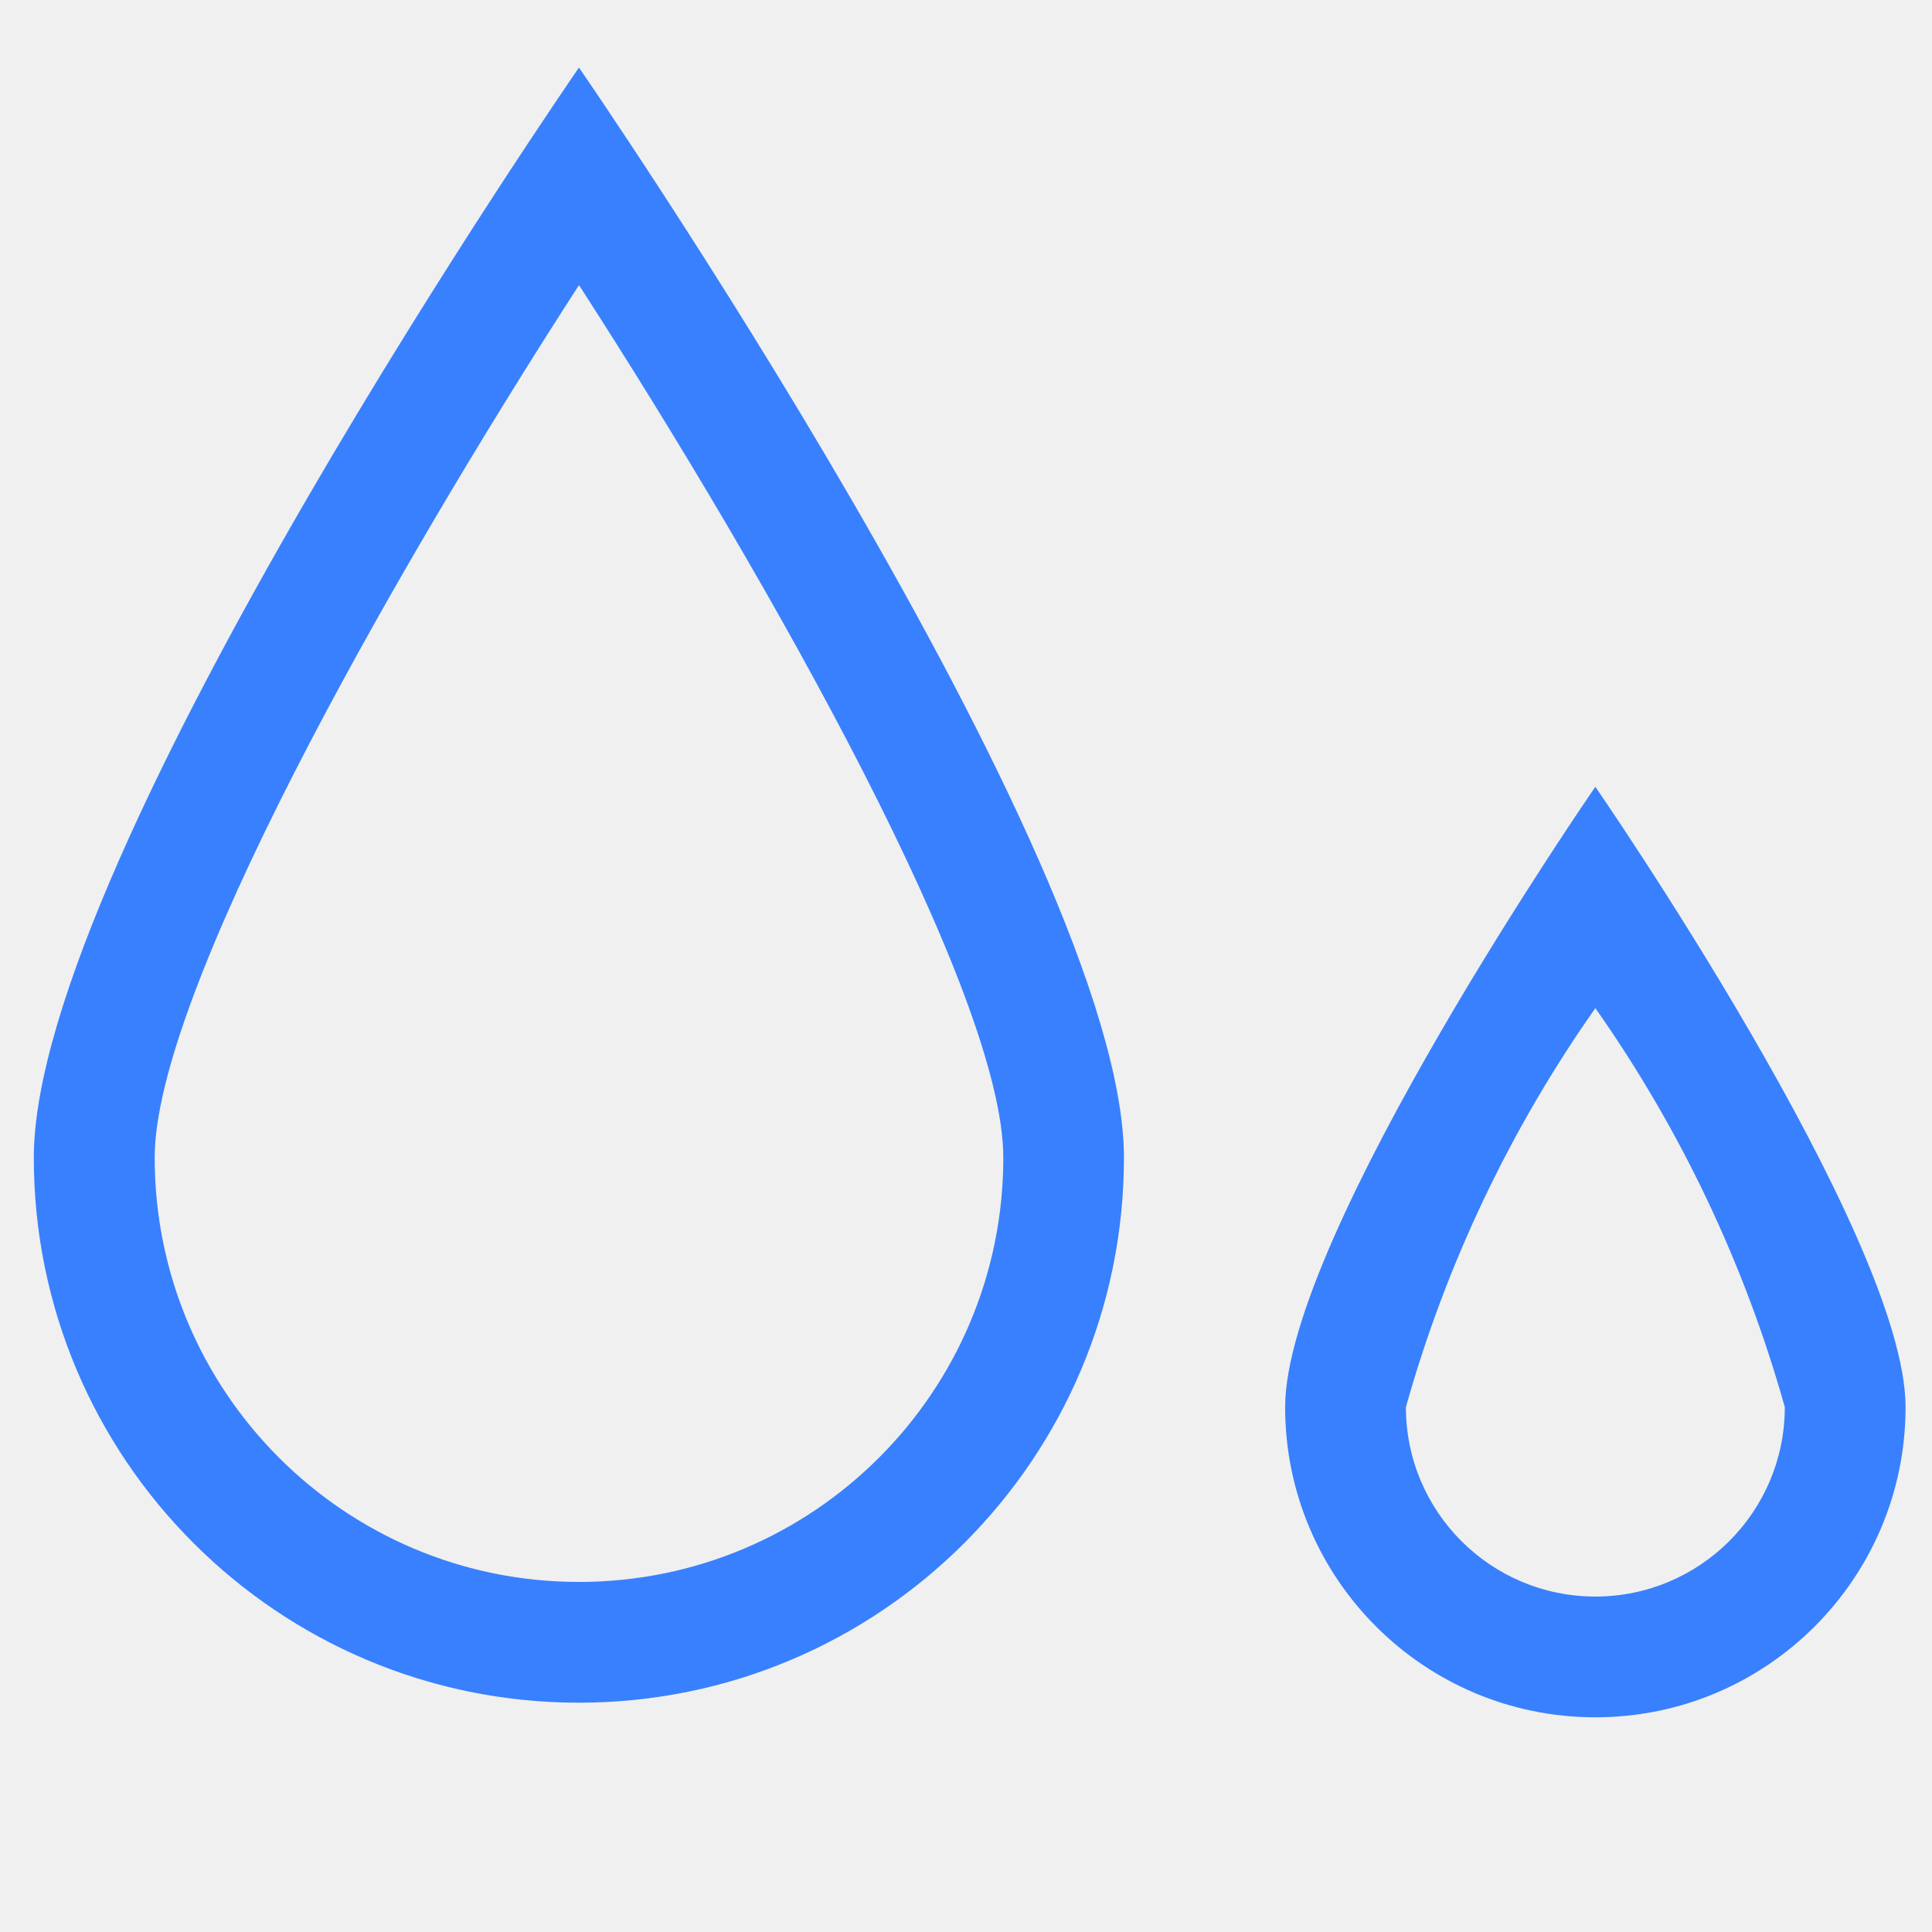
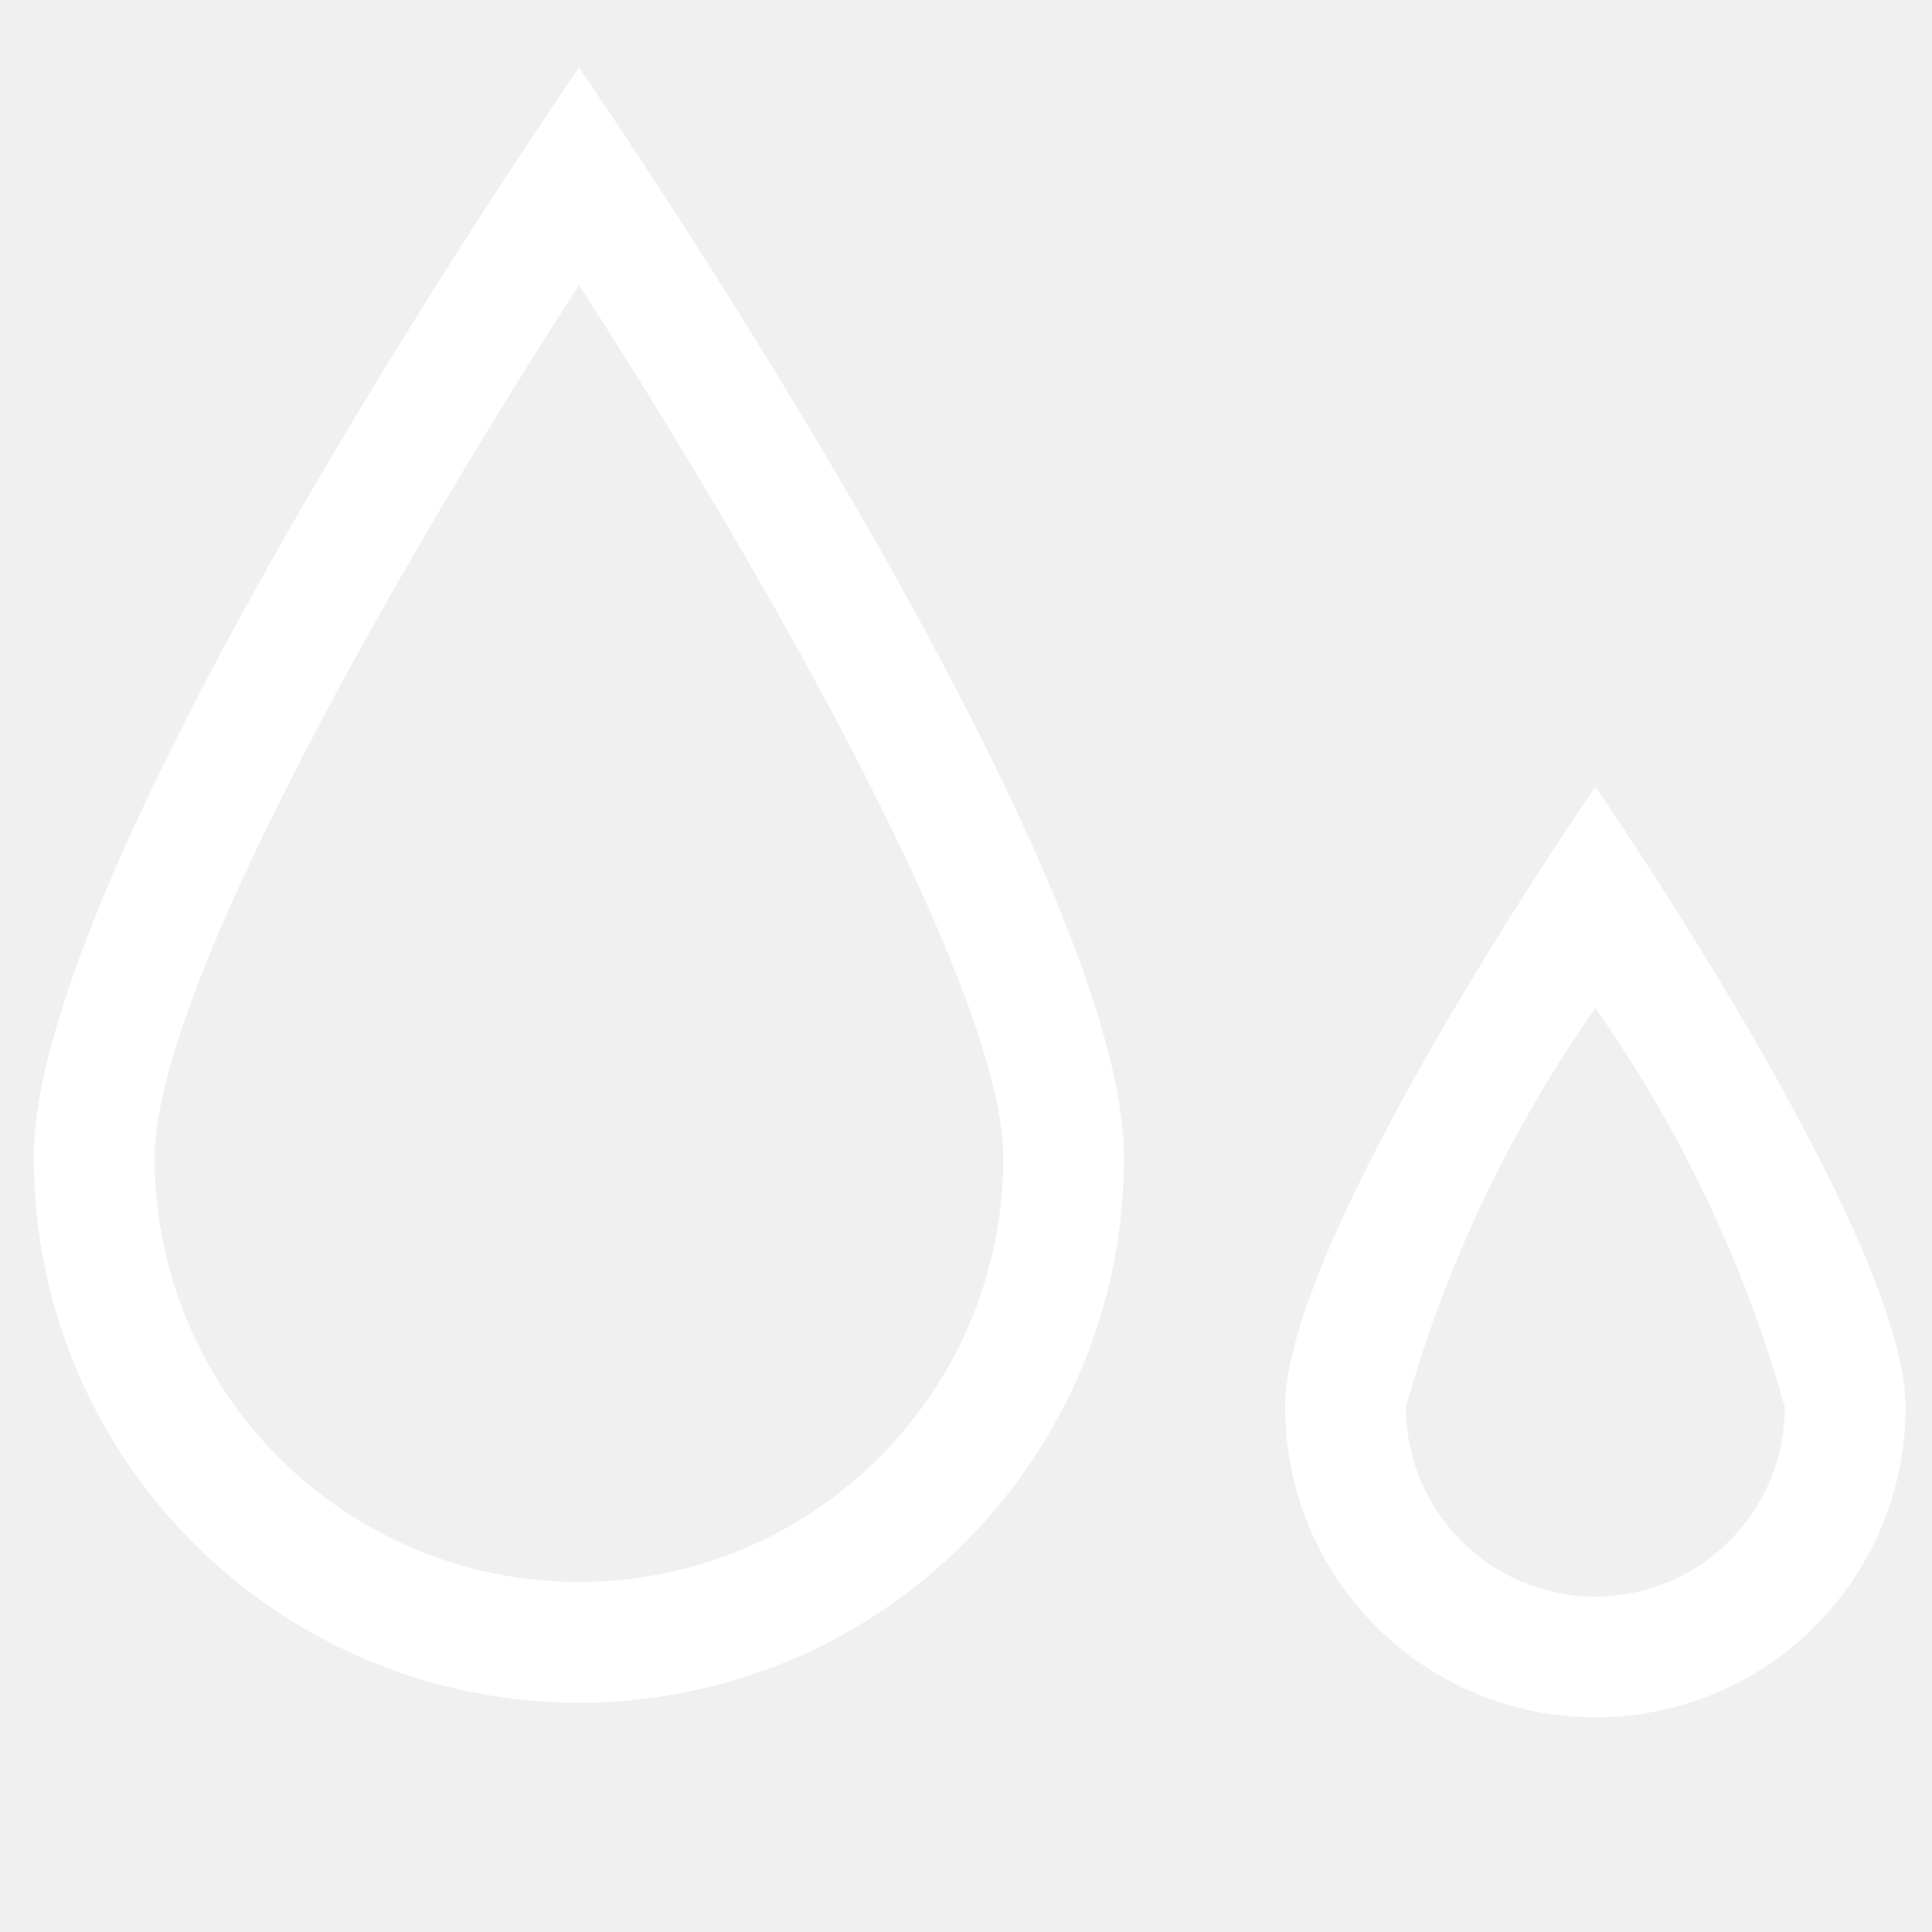
- <svg xmlns="http://www.w3.org/2000/svg" width="16" height="16" fill="#3880fe" class="qi-399" viewBox="0 0 16 16">
+ <svg xmlns="http://www.w3.org/2000/svg" width="16" height="16" fill="#ffffff" class="qi-399" viewBox="0 0 16 16">
  <path d="M4.795 2.361c1.603 2.483 3.514 5.88 3.514 7.226a3.514 3.514 0 1 1-7.028 0c0-1.346 1.91-4.743 3.514-7.226m0-1.802S.28 7.092.28 9.587a4.514 4.514 0 1 0 9.028 0C9.309 7.092 4.795.56 4.795.56zm8.417 7.79a10.83 10.83 0 0 1 1.569 3.304 1.569 1.569 0 1 1-3.138 0 10.83 10.83 0 0 1 1.569-3.304m0-1.833s-2.569 3.717-2.569 5.137a2.569 2.569 0 1 0 5.138 0c0-1.42-2.569-5.137-2.569-5.137z" />
</svg>
